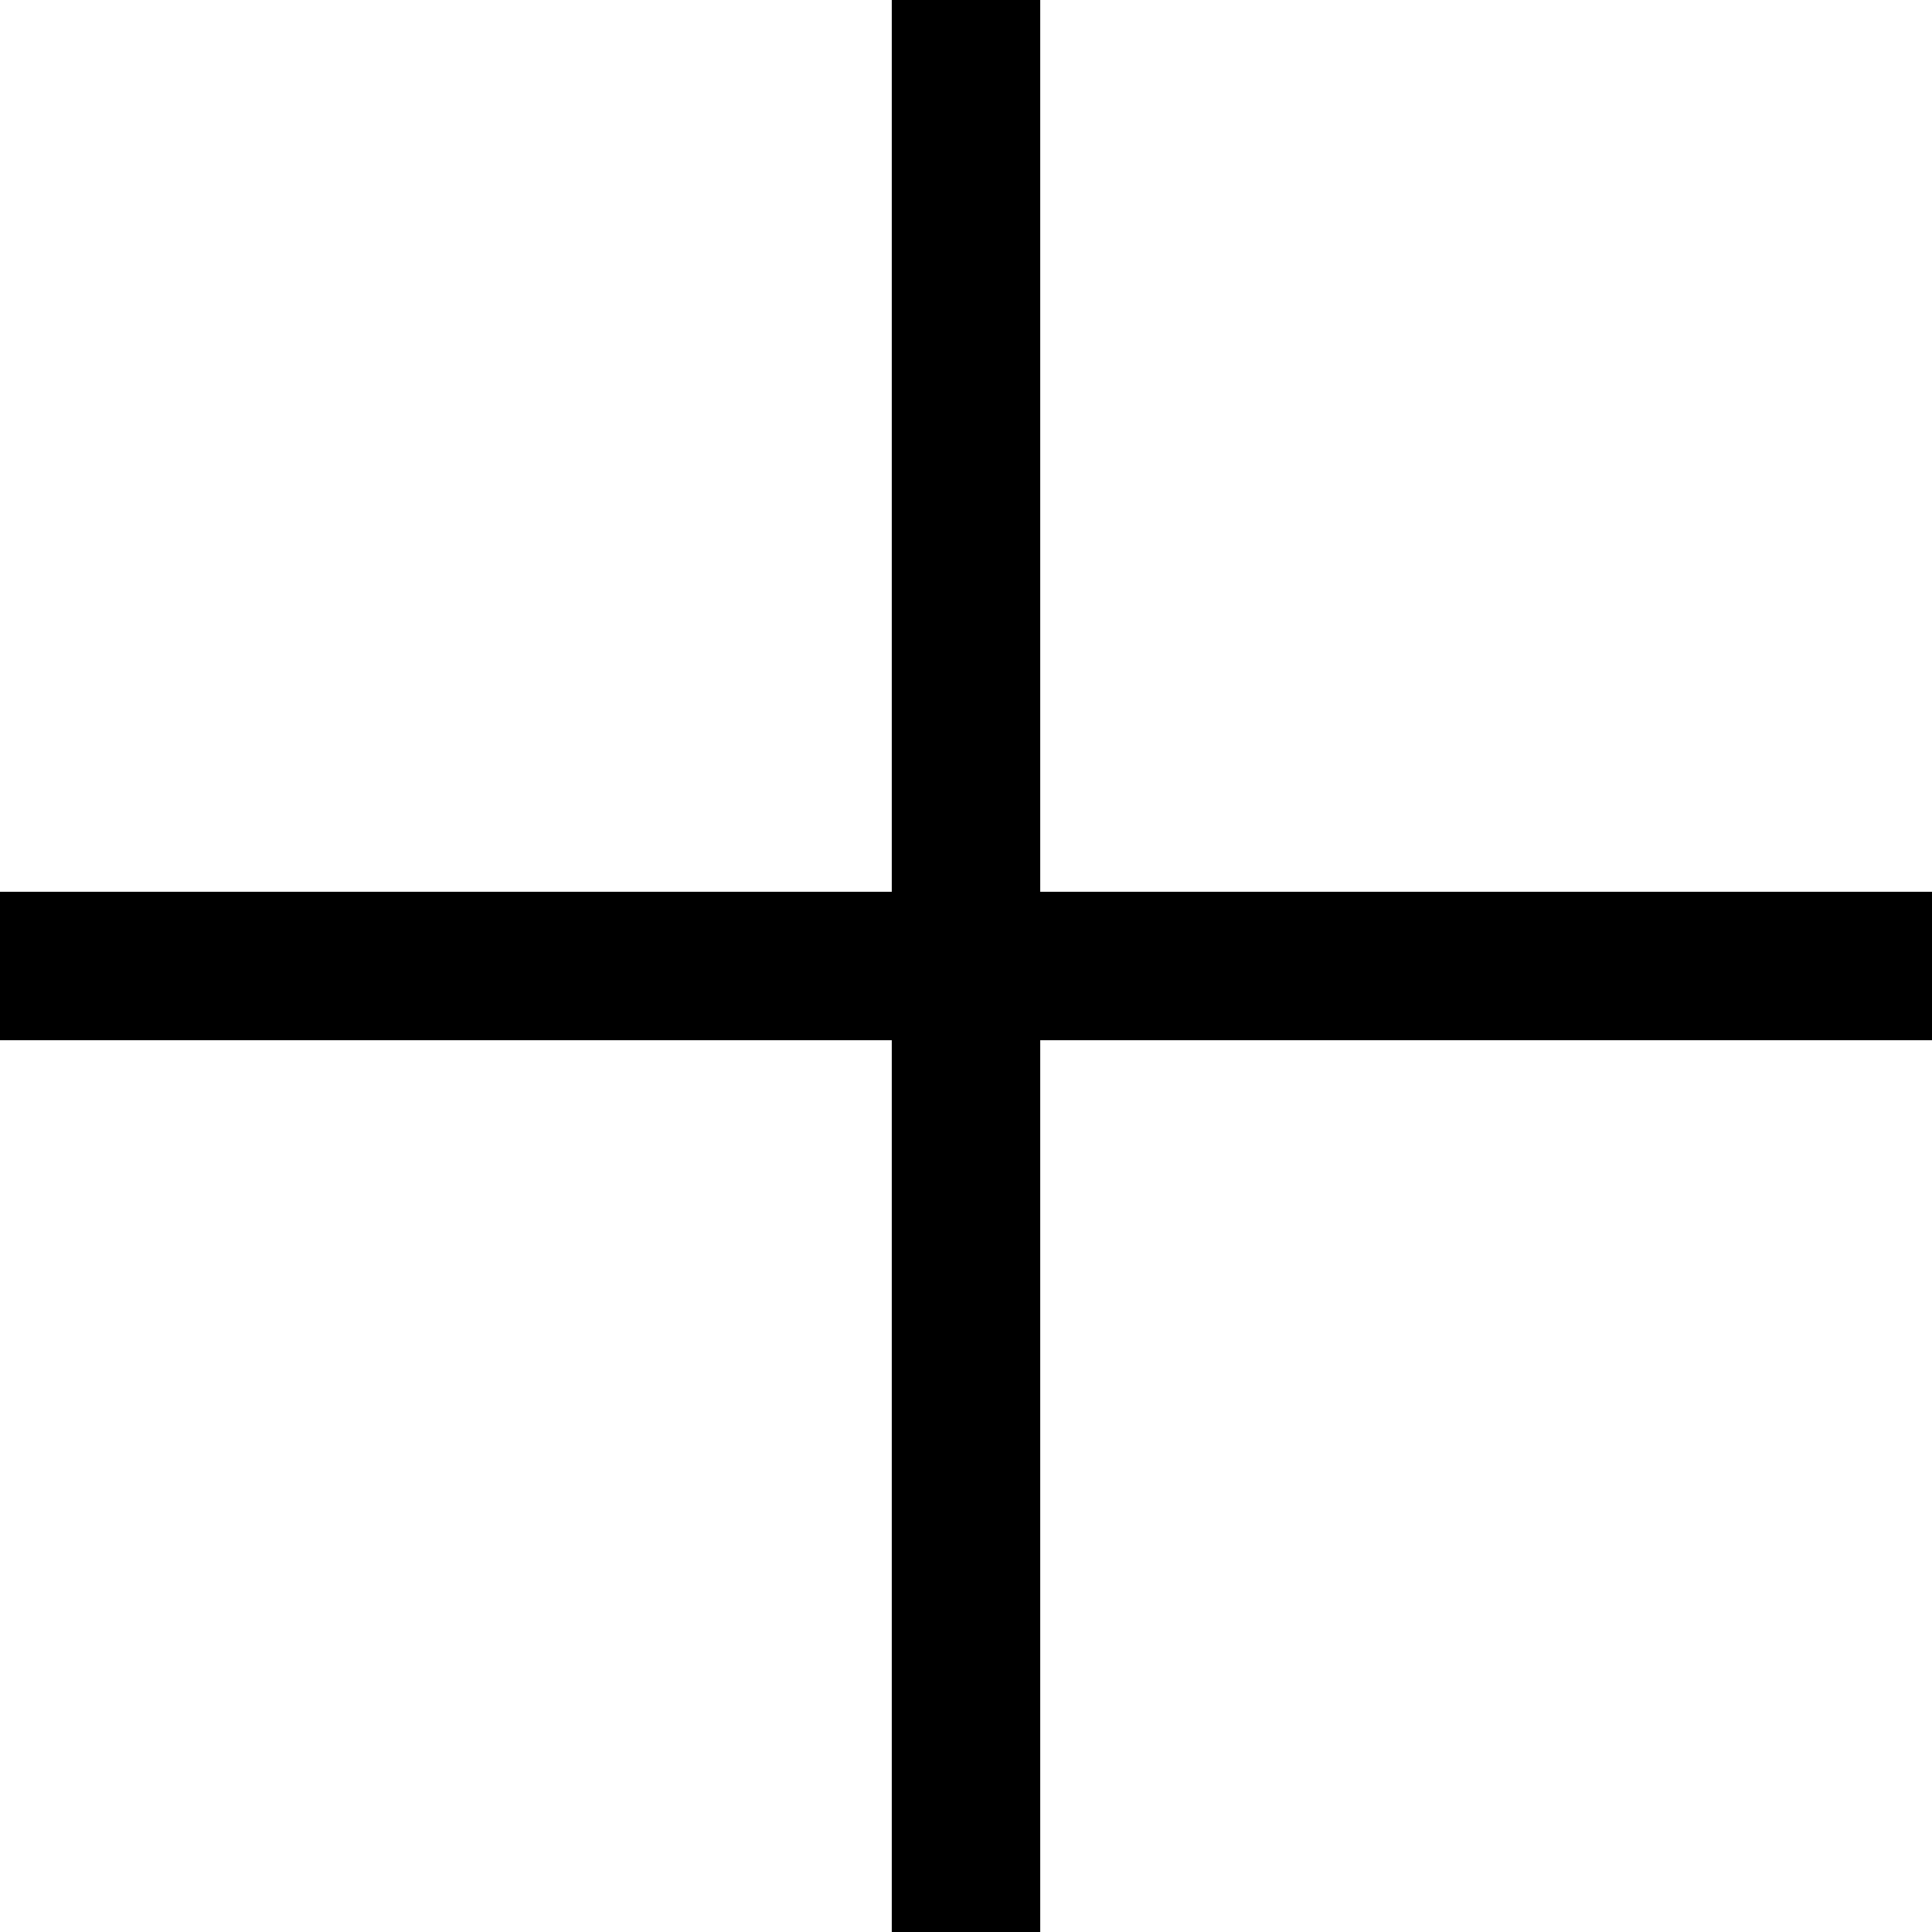
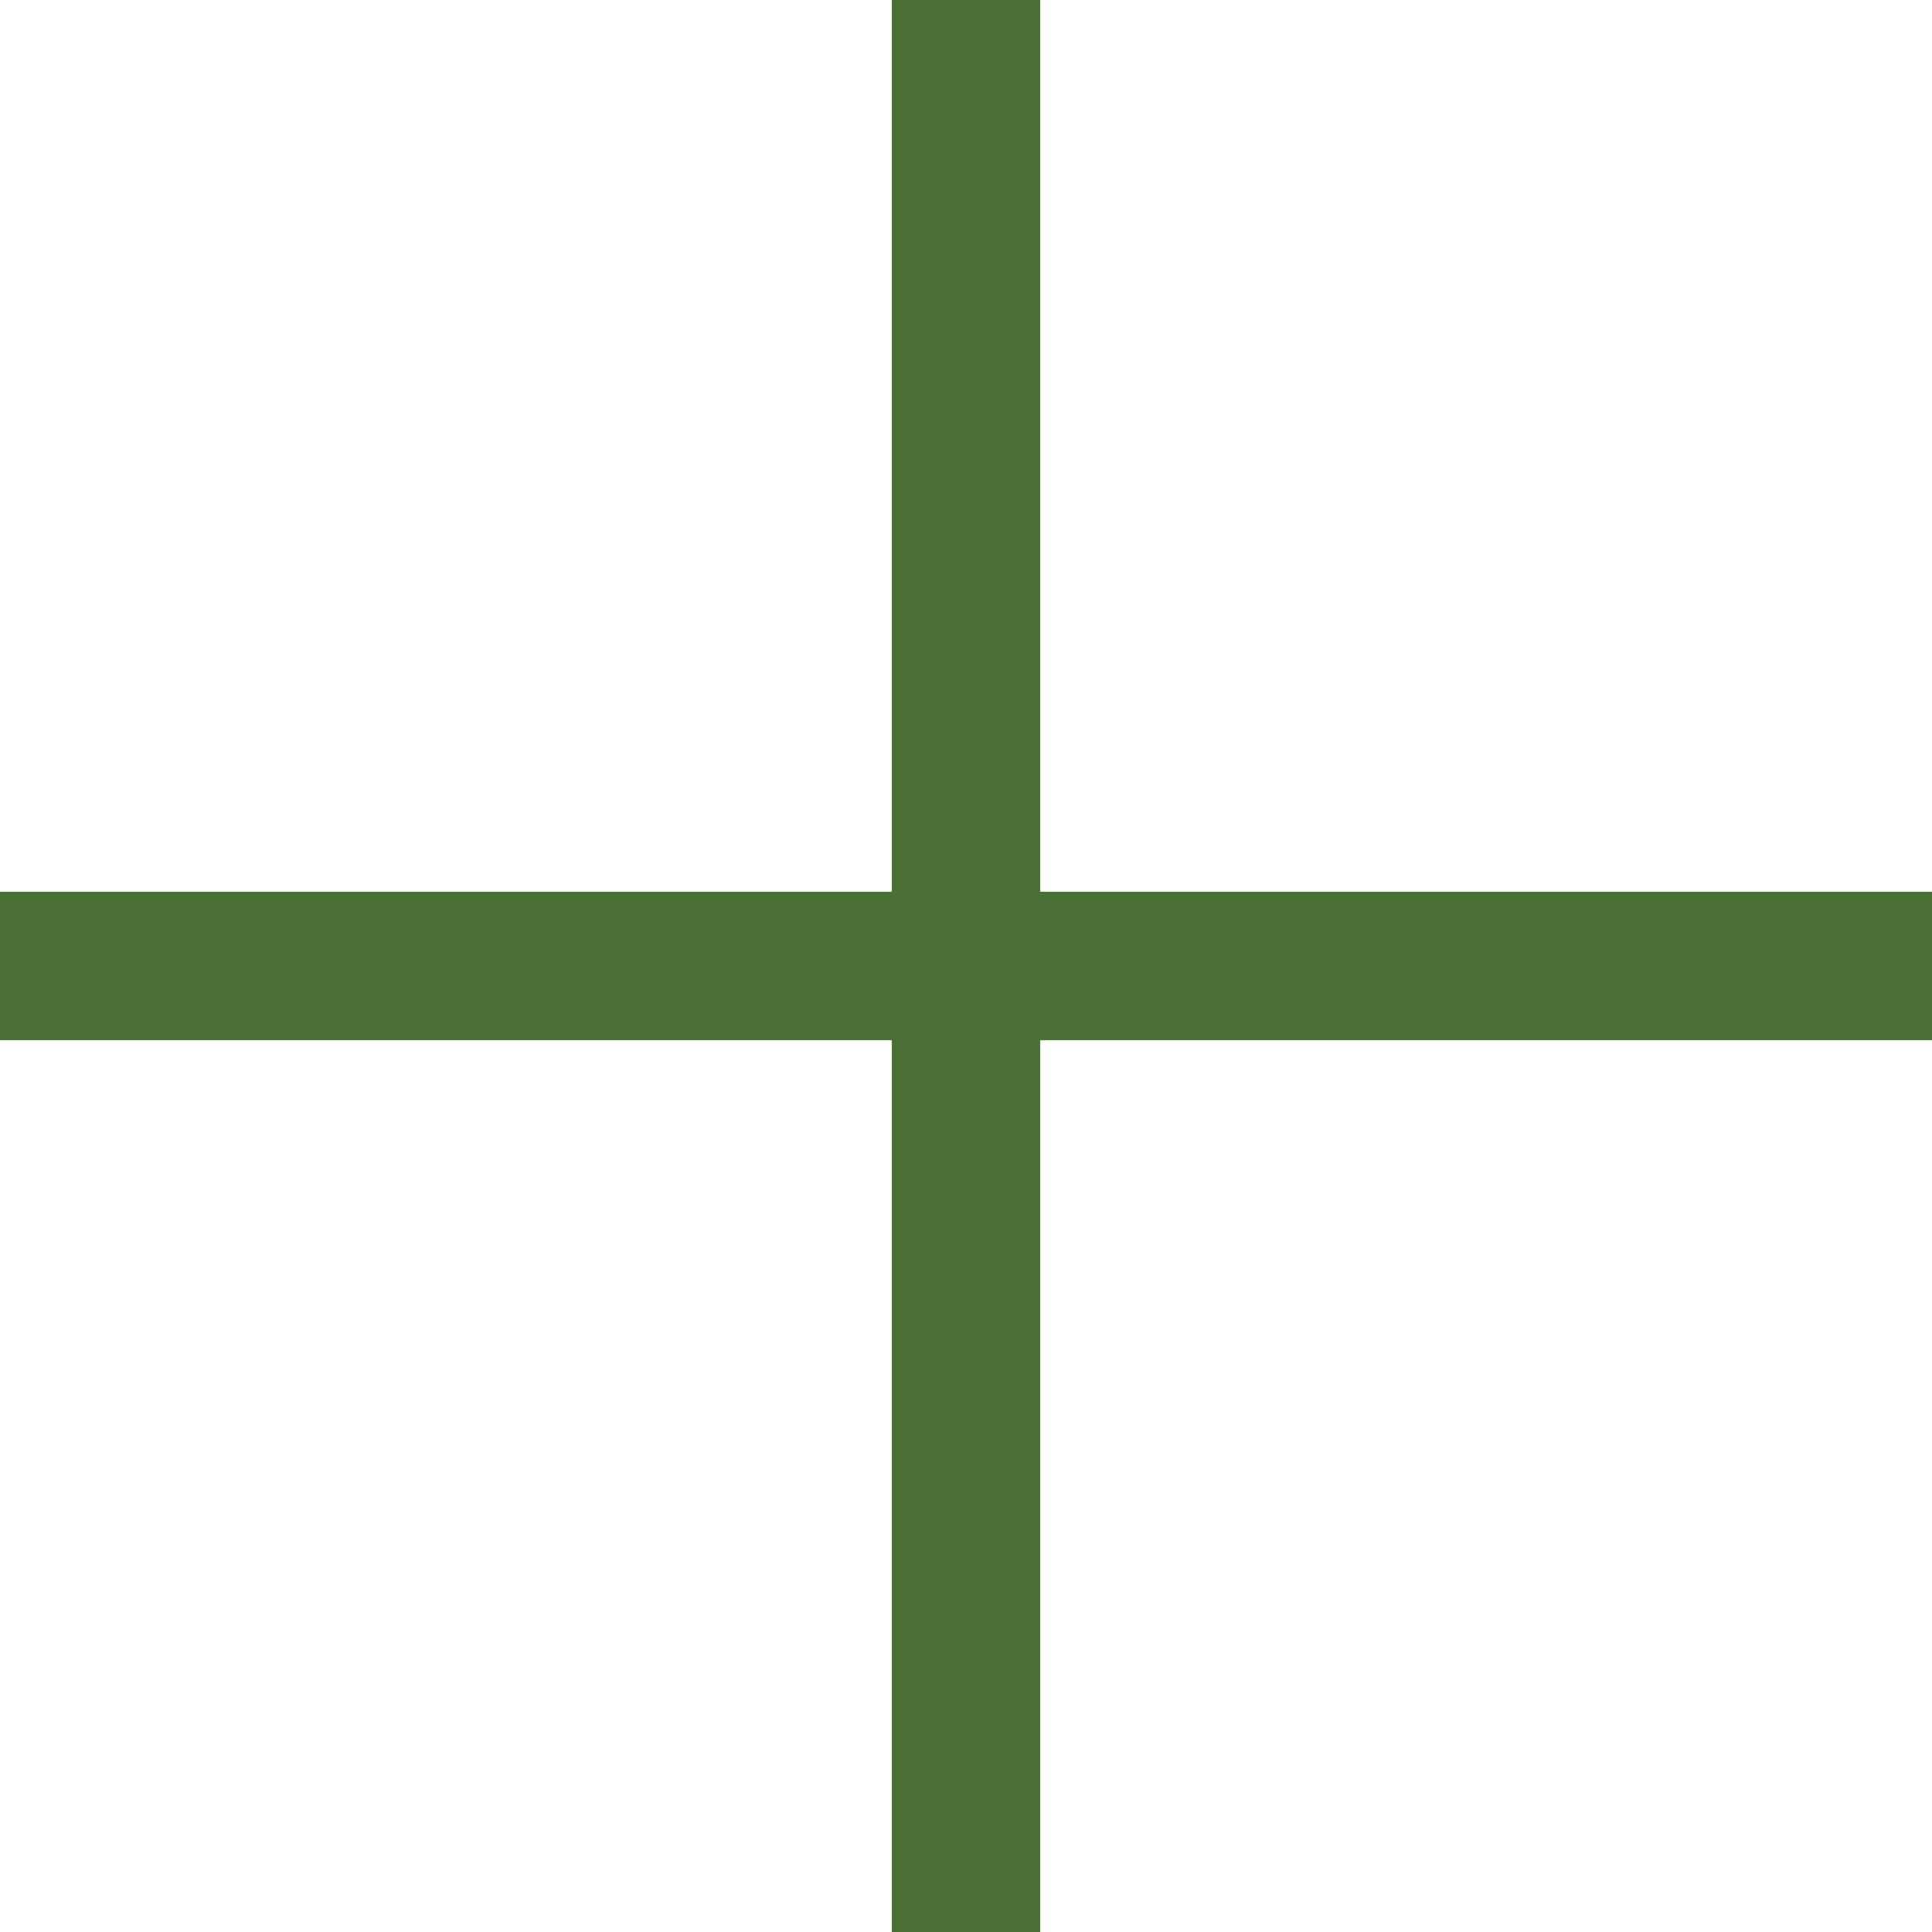
<svg xmlns="http://www.w3.org/2000/svg" width="13" height="13" viewBox="0 0 13 13" fill="none">
-   <line x1="4.37114e-08" y1="6.5" x2="13" y2="6.5" stroke="black" />
-   <line x1="6.5" y1="2.34168e-08" x2="6.5" y2="13" stroke="black" />
+   <line x1="4.37114e-08" y1="6.5" x2="13" y2="6.5" stroke="#4A6F34" />
+   <line x1="6.5" y1="2.34168e-08" x2="6.5" y2="13" stroke="#4A6F34" />
</svg>
